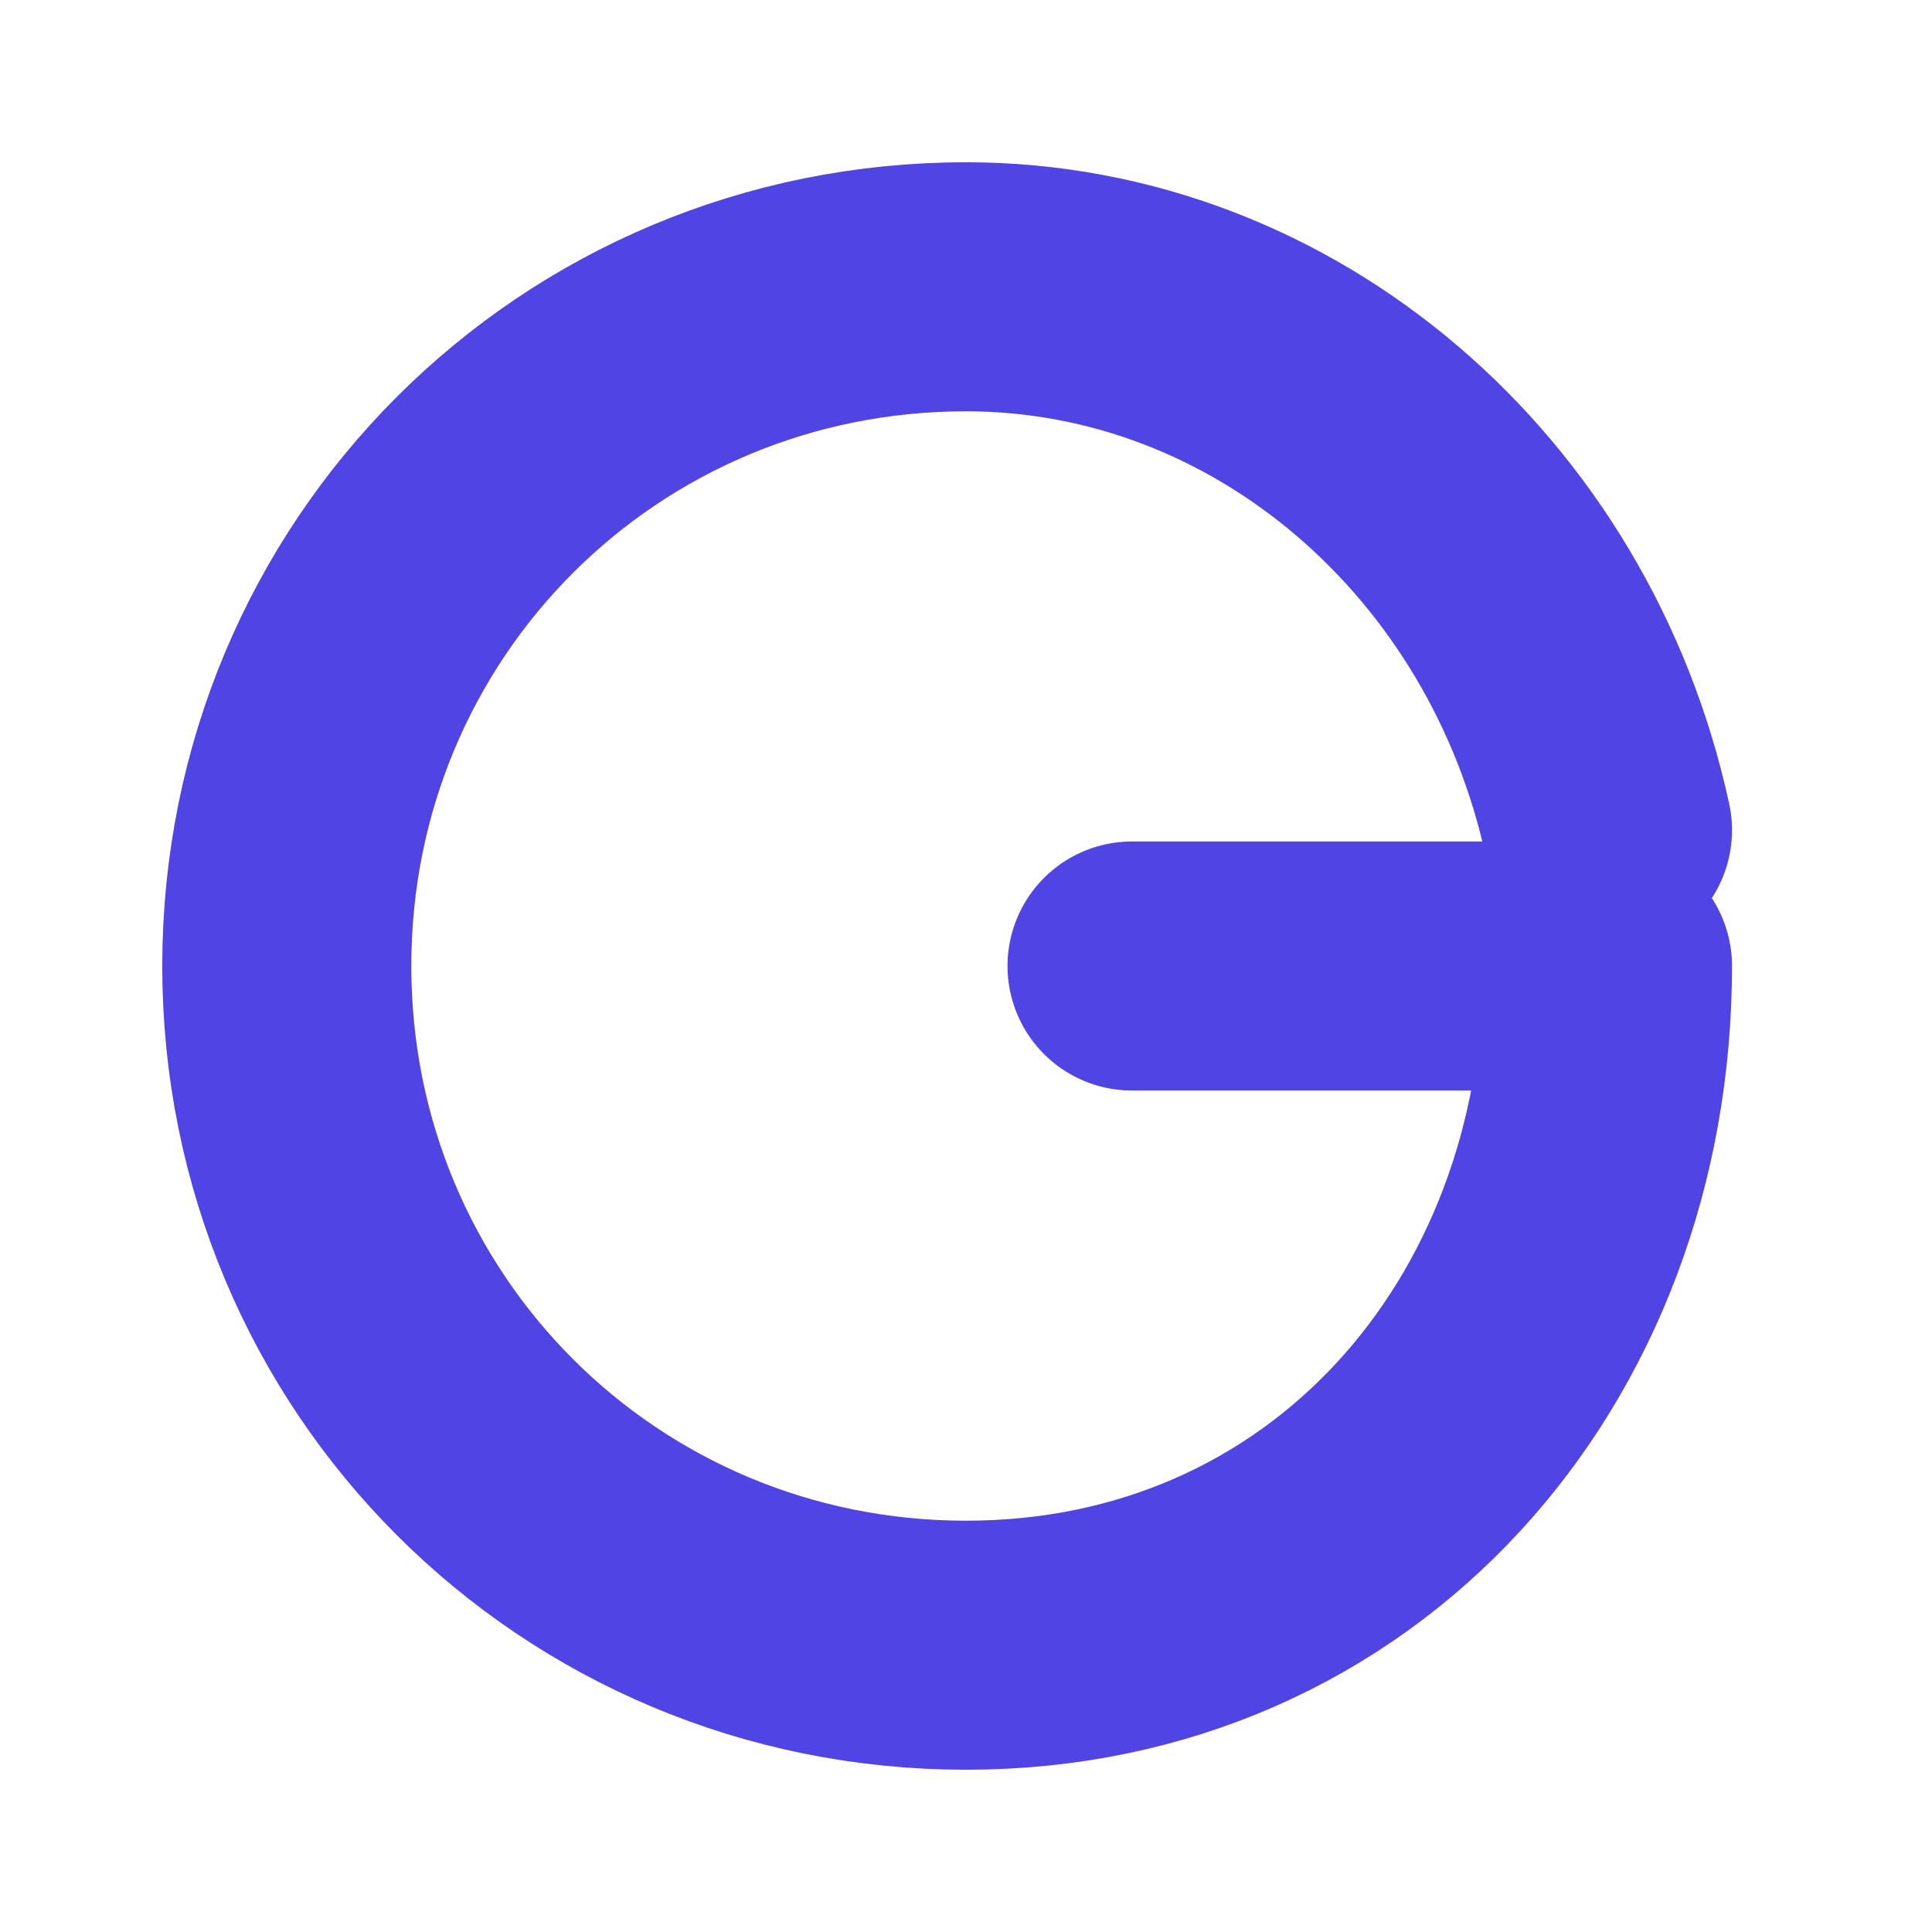
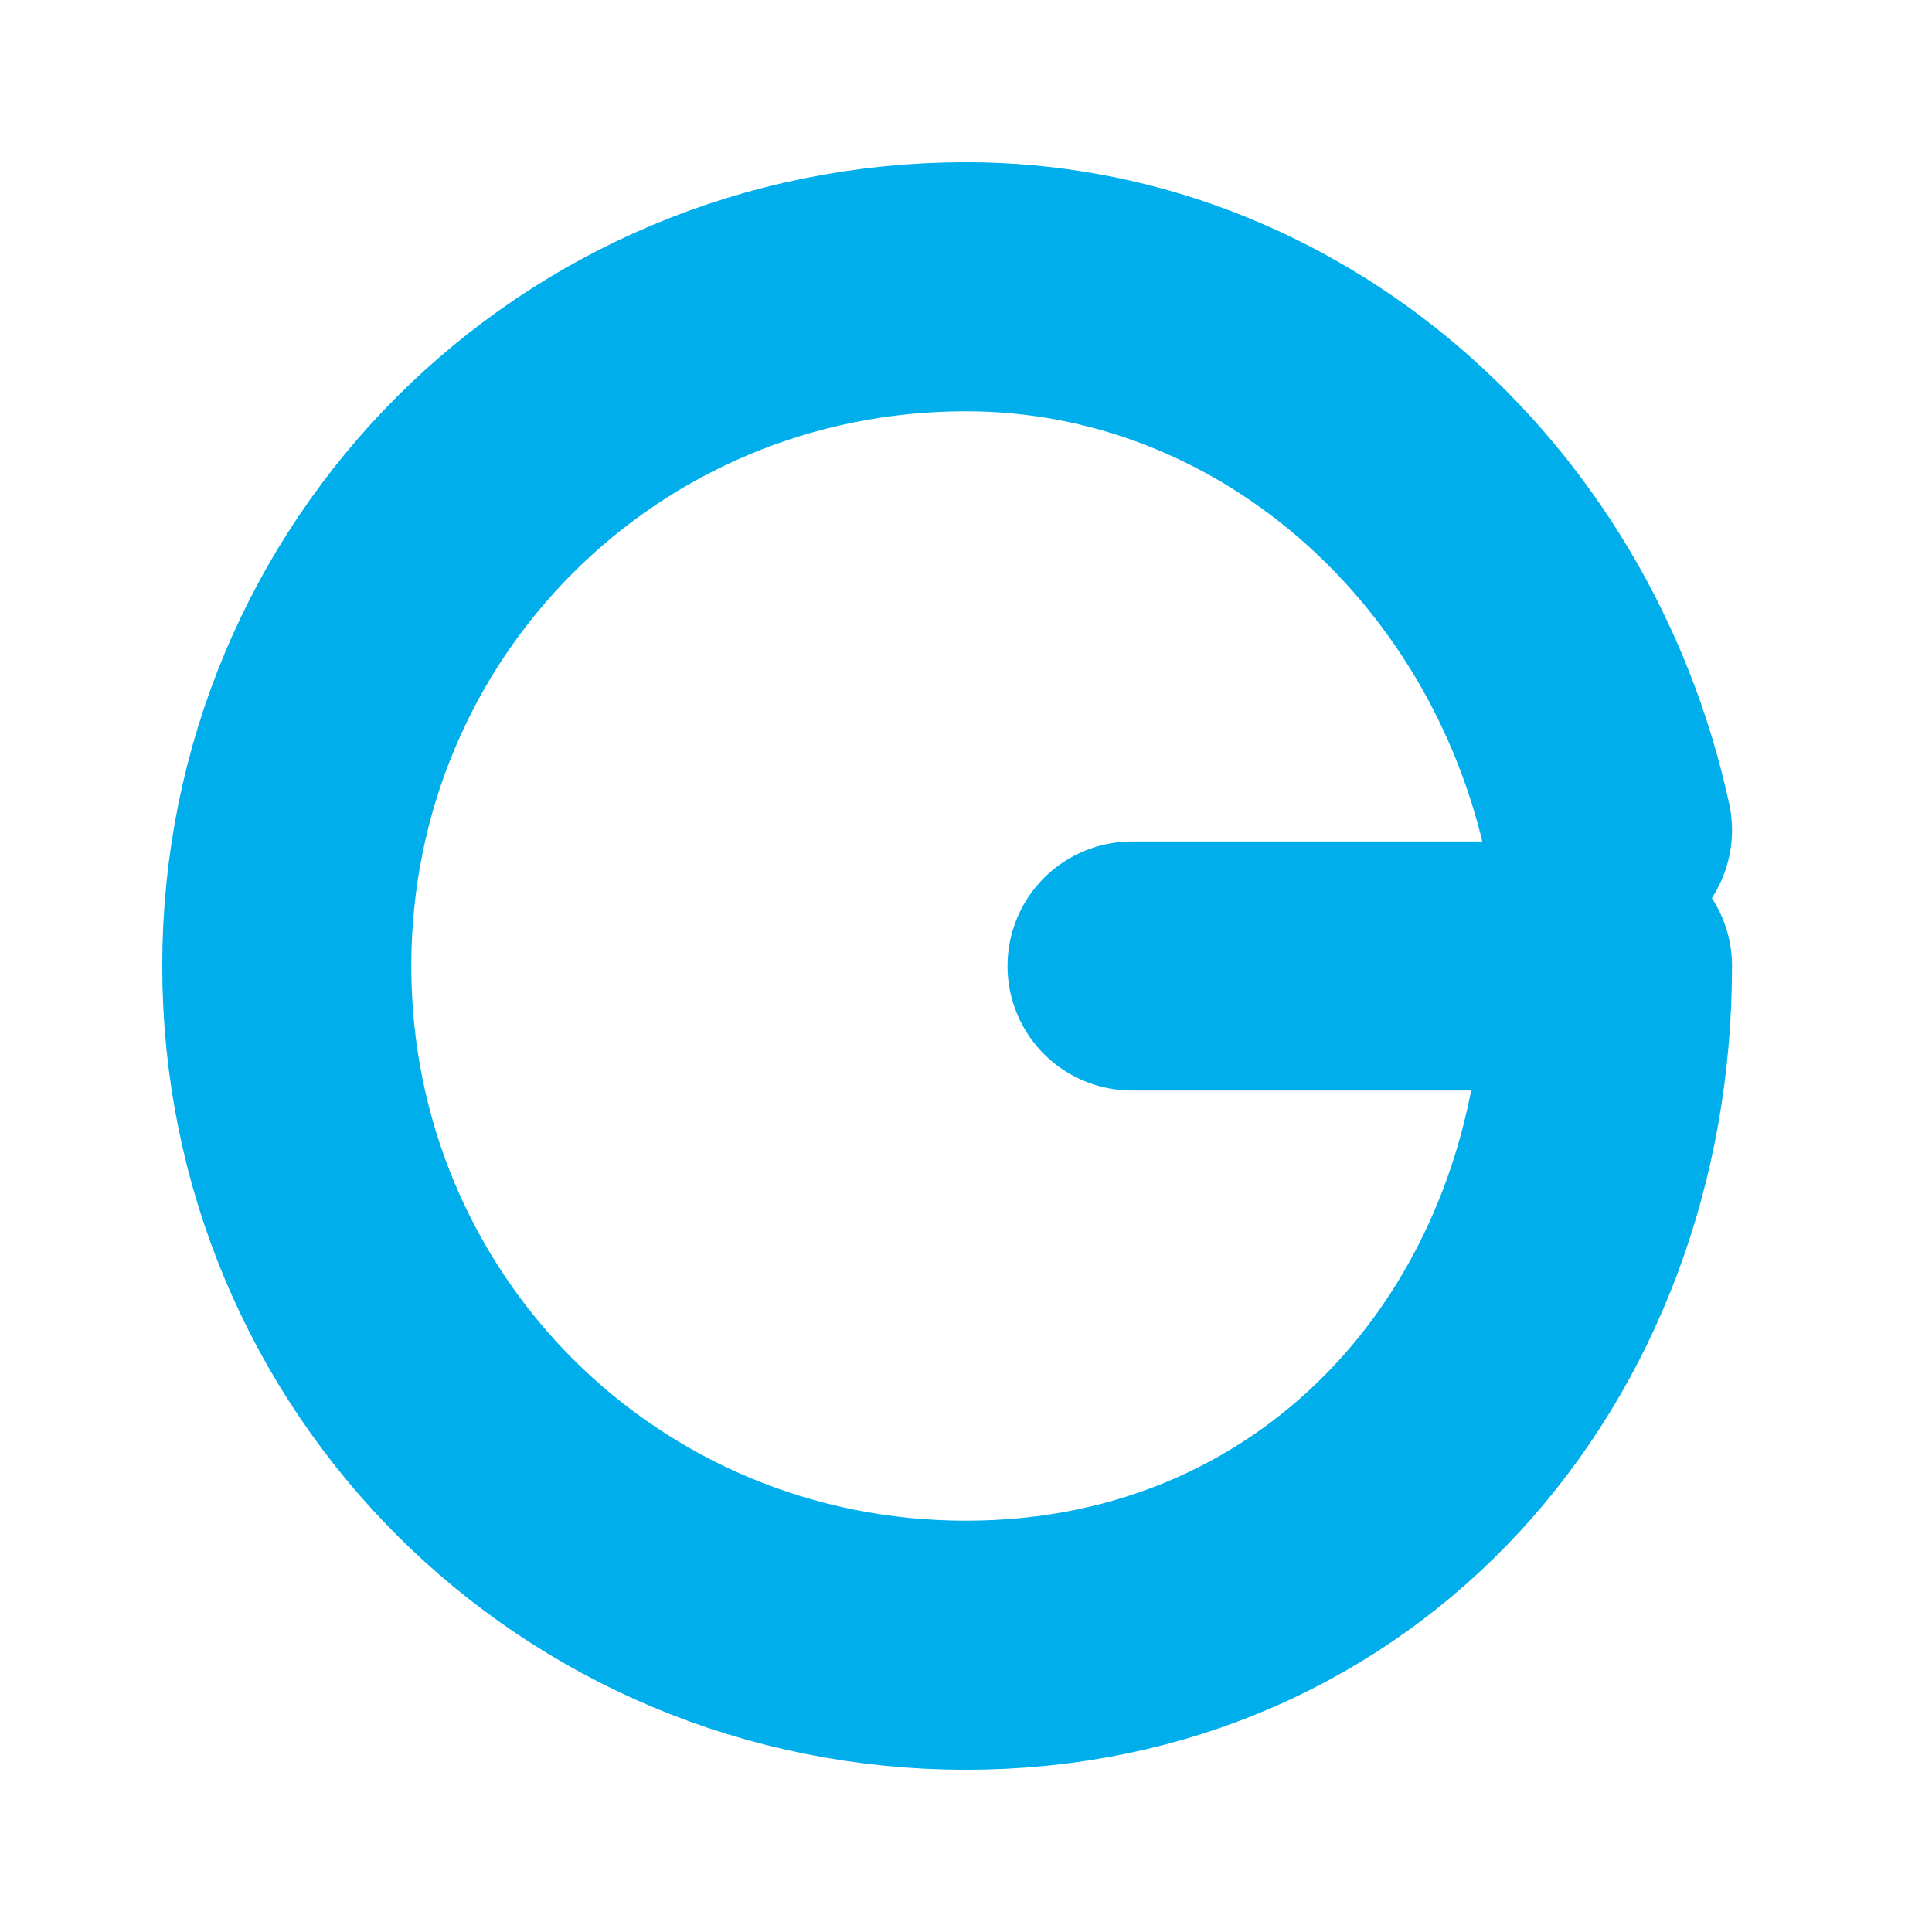
<svg xmlns="http://www.w3.org/2000/svg" viewBox="0 0 512 512" role="img" aria-labelledby="title desc">
-   <path d="M 426 220 C 408 137 338 76 256 76 C 156 76 76 156 76 256 C 76 356 156 436 256 436 C 356 436 426 356 426 256 L 300 256" fill="none" stroke="#5044e4" stroke-width="66" stroke-linecap="round" stroke-linejoin="round" />
+   <path d="M 426 220 C 408 137 338 76 256 76 C 156 76 76 156 76 256 C 76 356 156 436 256 436 C 356 436 426 356 426 256 L 300 256" fill="none" stroke="#00aeec" stroke-width="66" stroke-linecap="round" stroke-linejoin="round" />
</svg>
